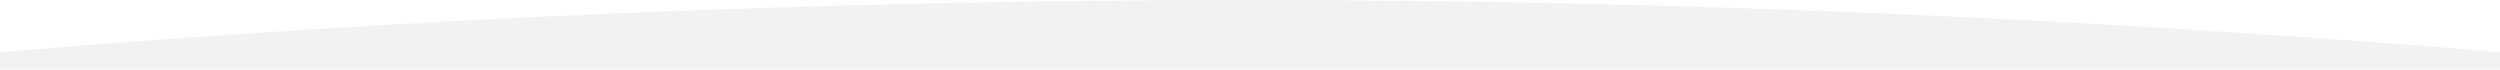
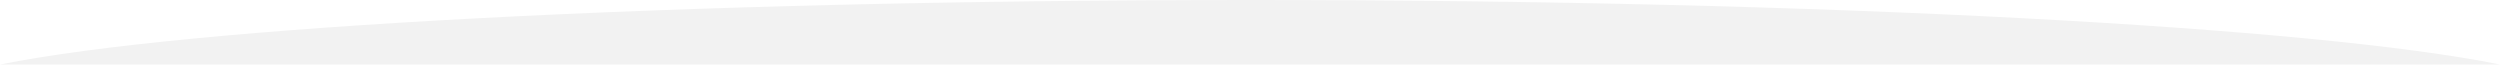
- <svg xmlns="http://www.w3.org/2000/svg" width="1440" height="40" viewBox="0 0 1440 40" version="1.1">
-   <g id="round" stroke="none" stroke-width="1" fill="none" fill-rule="evenodd">
-     <g id="round" fill="#f2f2f2">
-       <path d="M0,30.013 C239.659,10.004 479.143,3.07450003e-15 718.453,0 C957.763,0 1198.279,10.004 1440,30.013 L1440,40 L0,40 L0,30.013 Z" id="Rectangle-12" />
-     </g>
-   </g>
+ <svg xmlns="http://www.w3.org/2000/svg" width="1550" height="40" viewBox="0 0 1550 40" preserveAspectRatio="none">
+   <path fill="#F2F2F2" fill-rule="evenodd" d="M0,40 C116.052,16.657 419.452,0 775.5,0 C1131.548,0 1434.948,16.657 1550,40 L0.221,40 Z" />
</svg>
